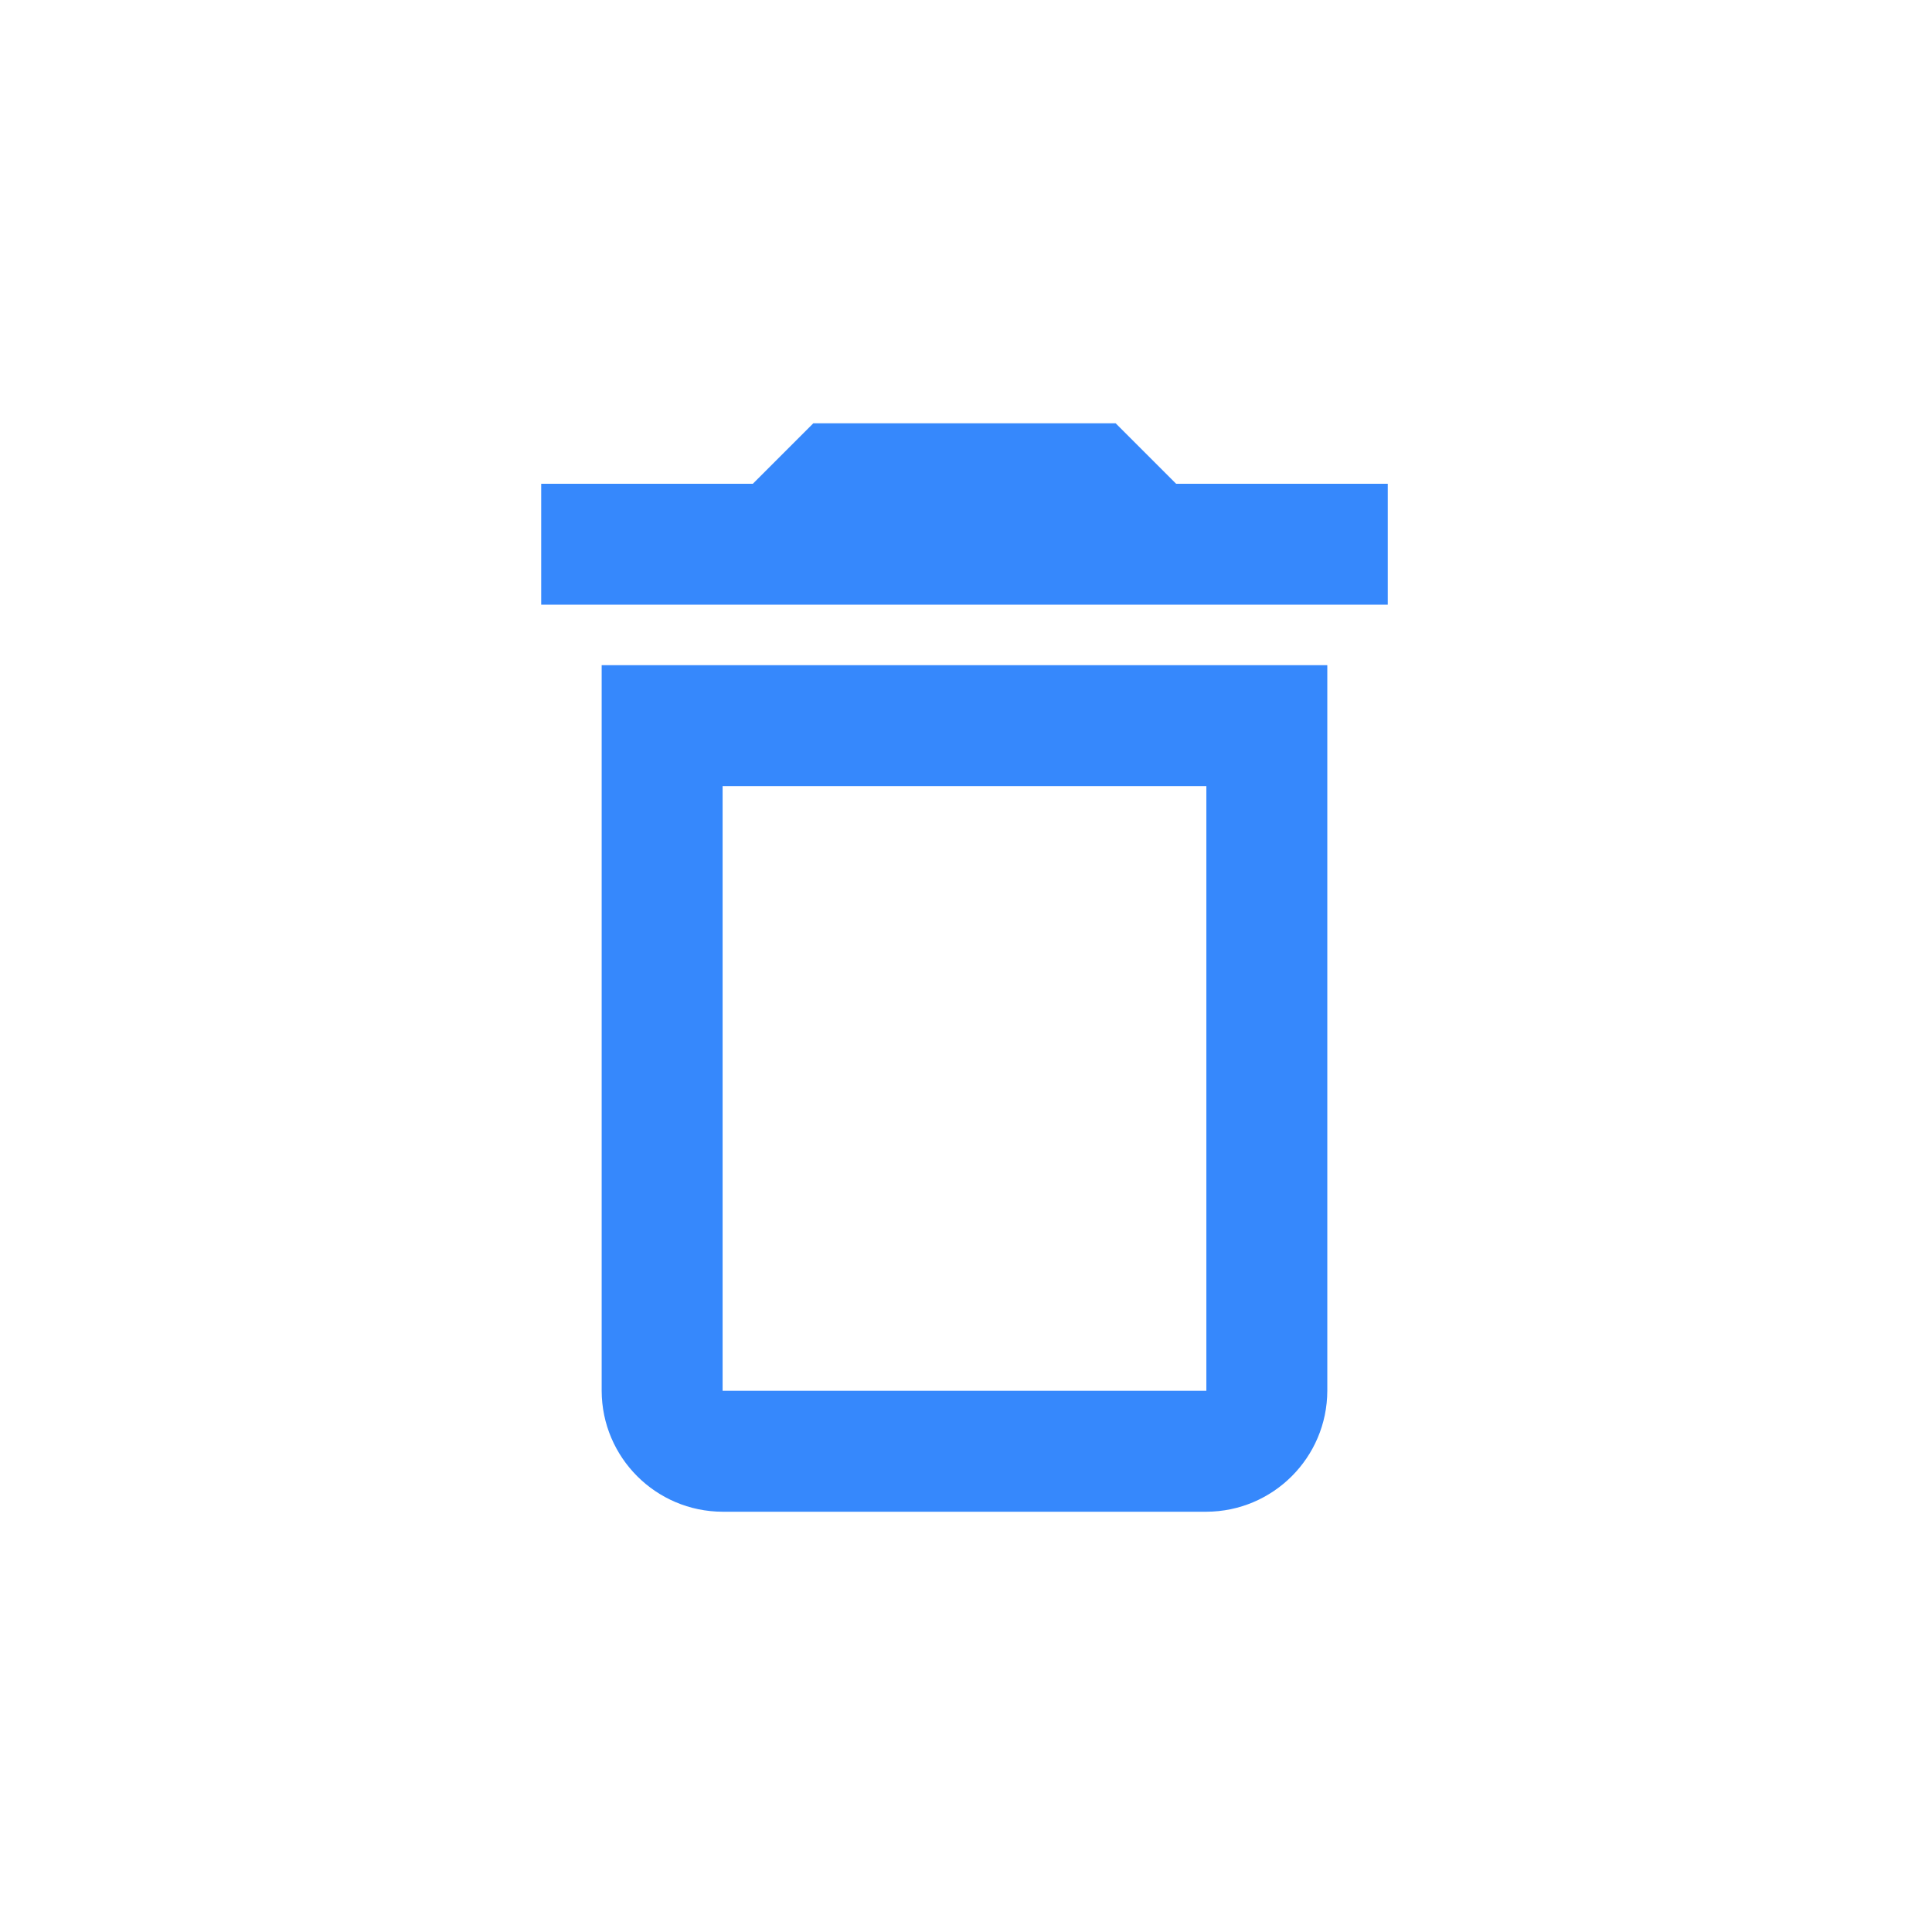
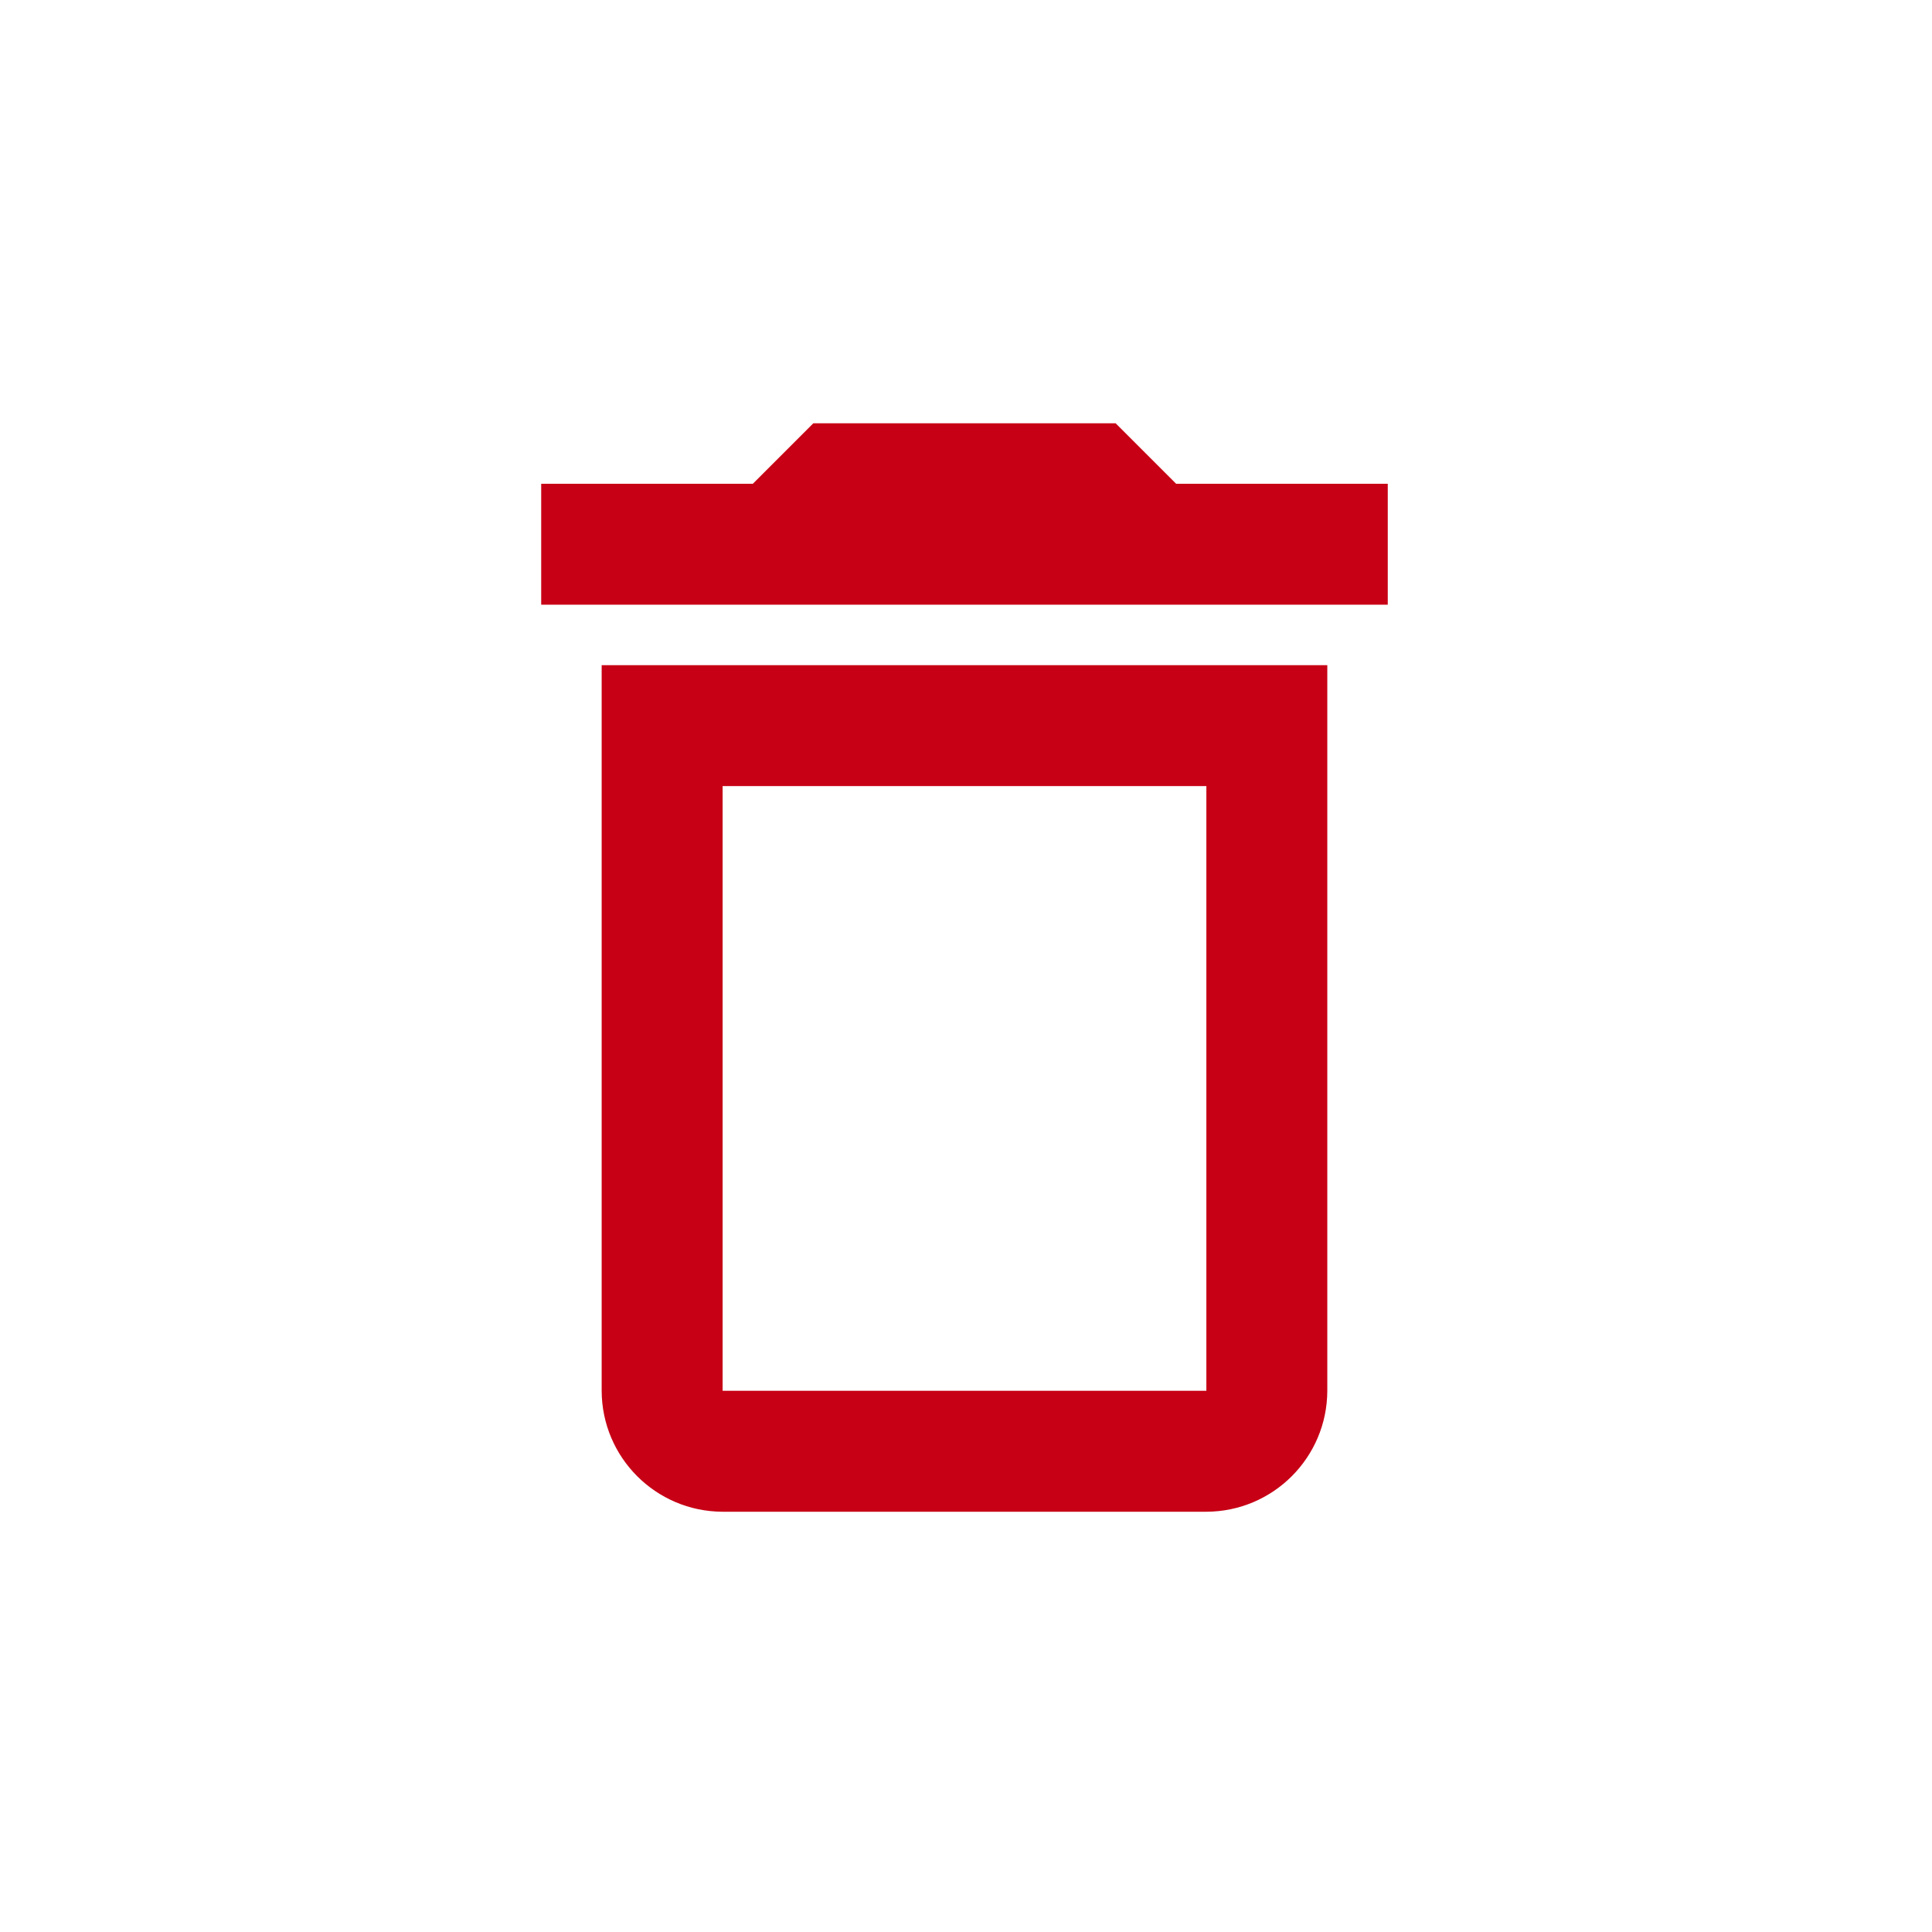
<svg xmlns="http://www.w3.org/2000/svg" width="31.95" height="31.95" viewBox="0 0 31.95 31.95">
  <g id="delet" transform="translate(-1126.05 -133)">
    <rect id="Rectangle_2458" data-name="Rectangle 2458" width="31.95" height="31.95" rx="6" transform="translate(1126.05 133)" fill="none" />
    <g id="delete_outline_black_24dp" transform="translate(1130 137)">
      <path id="Path_4288" data-name="Path 4288" d="M0,0H24V24H0Z" fill="none" />
-       <path id="Path_4289" data-name="Path 4289" d="M6,19a2.006,2.006,0,0,0,2,2h8a2.006,2.006,0,0,0,2-2V7H6ZM8,9h8V19H8Zm7.5-5-1-1h-5l-1,1H5V6H19V4Z" fill="#3688fc" />
+       <path id="Path_4289" data-name="Path 4289" d="M6,19a2.006,2.006,0,0,0,2,2h8a2.006,2.006,0,0,0,2-2V7H6ZM8,9h8V19H8Zm7.5-5-1-1h-5l-1,1H5V6H19V4Z" fill="#C70015" />
    </g>
  </g>
</svg>
